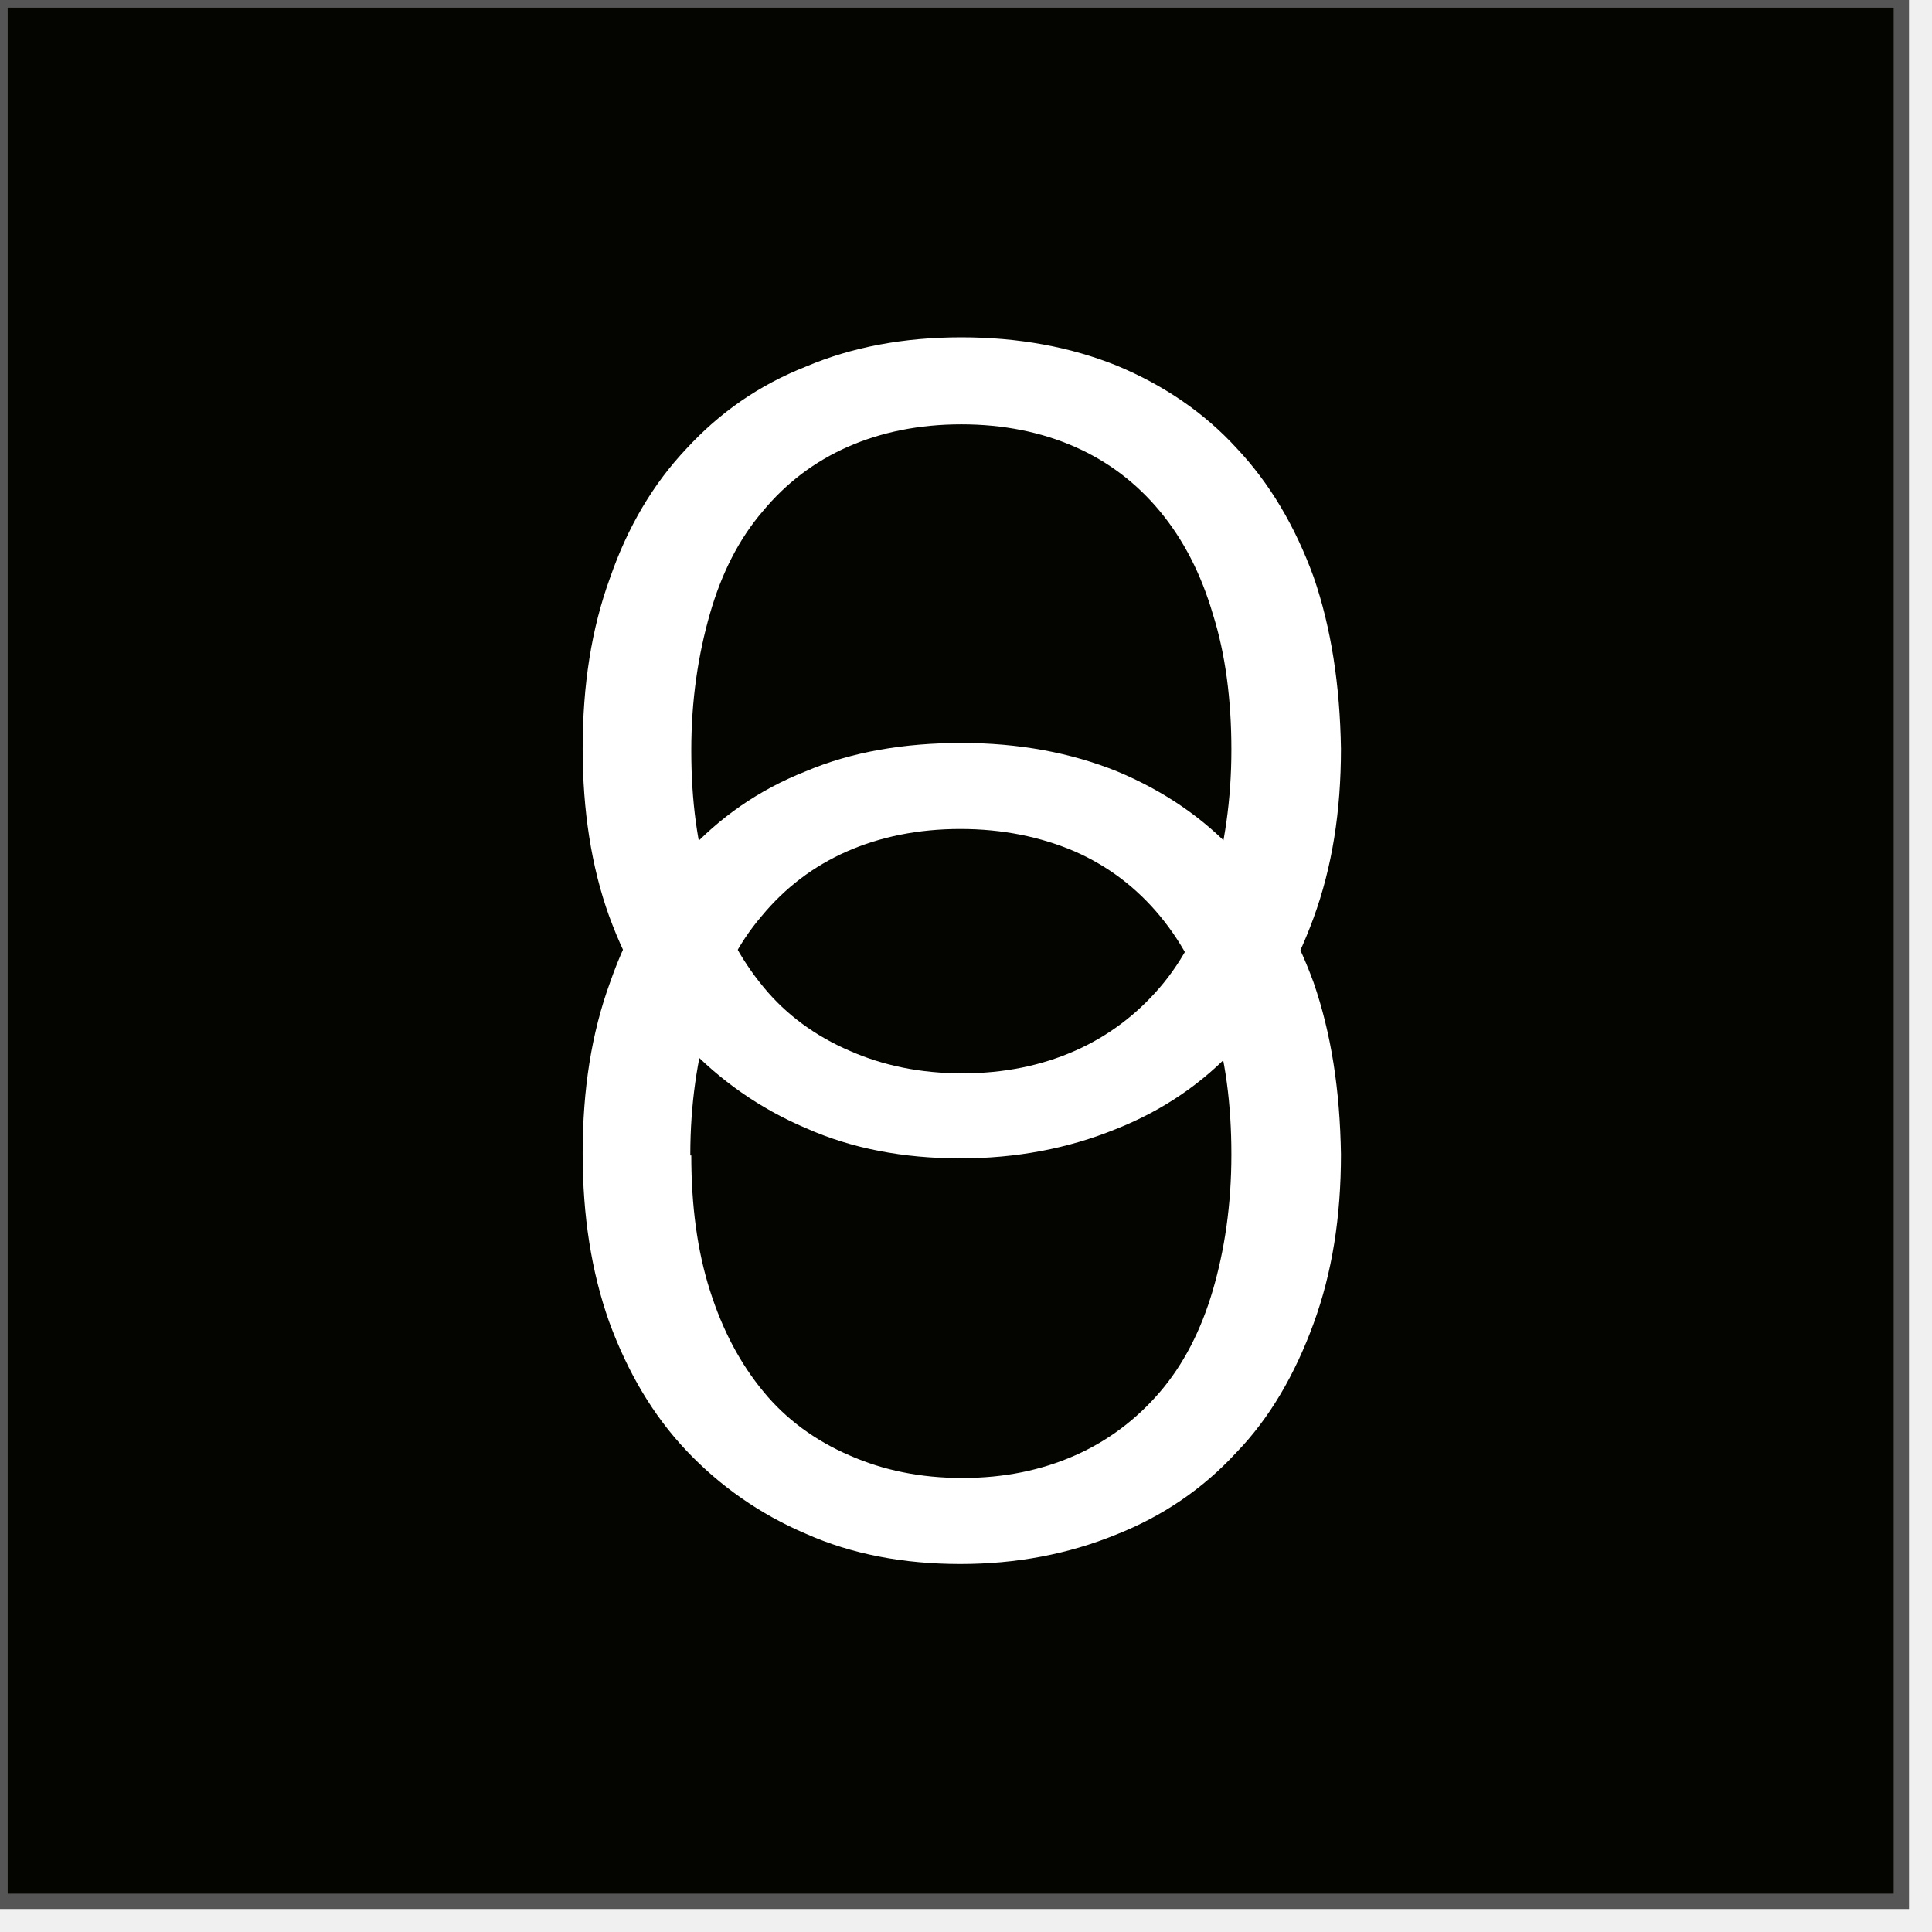
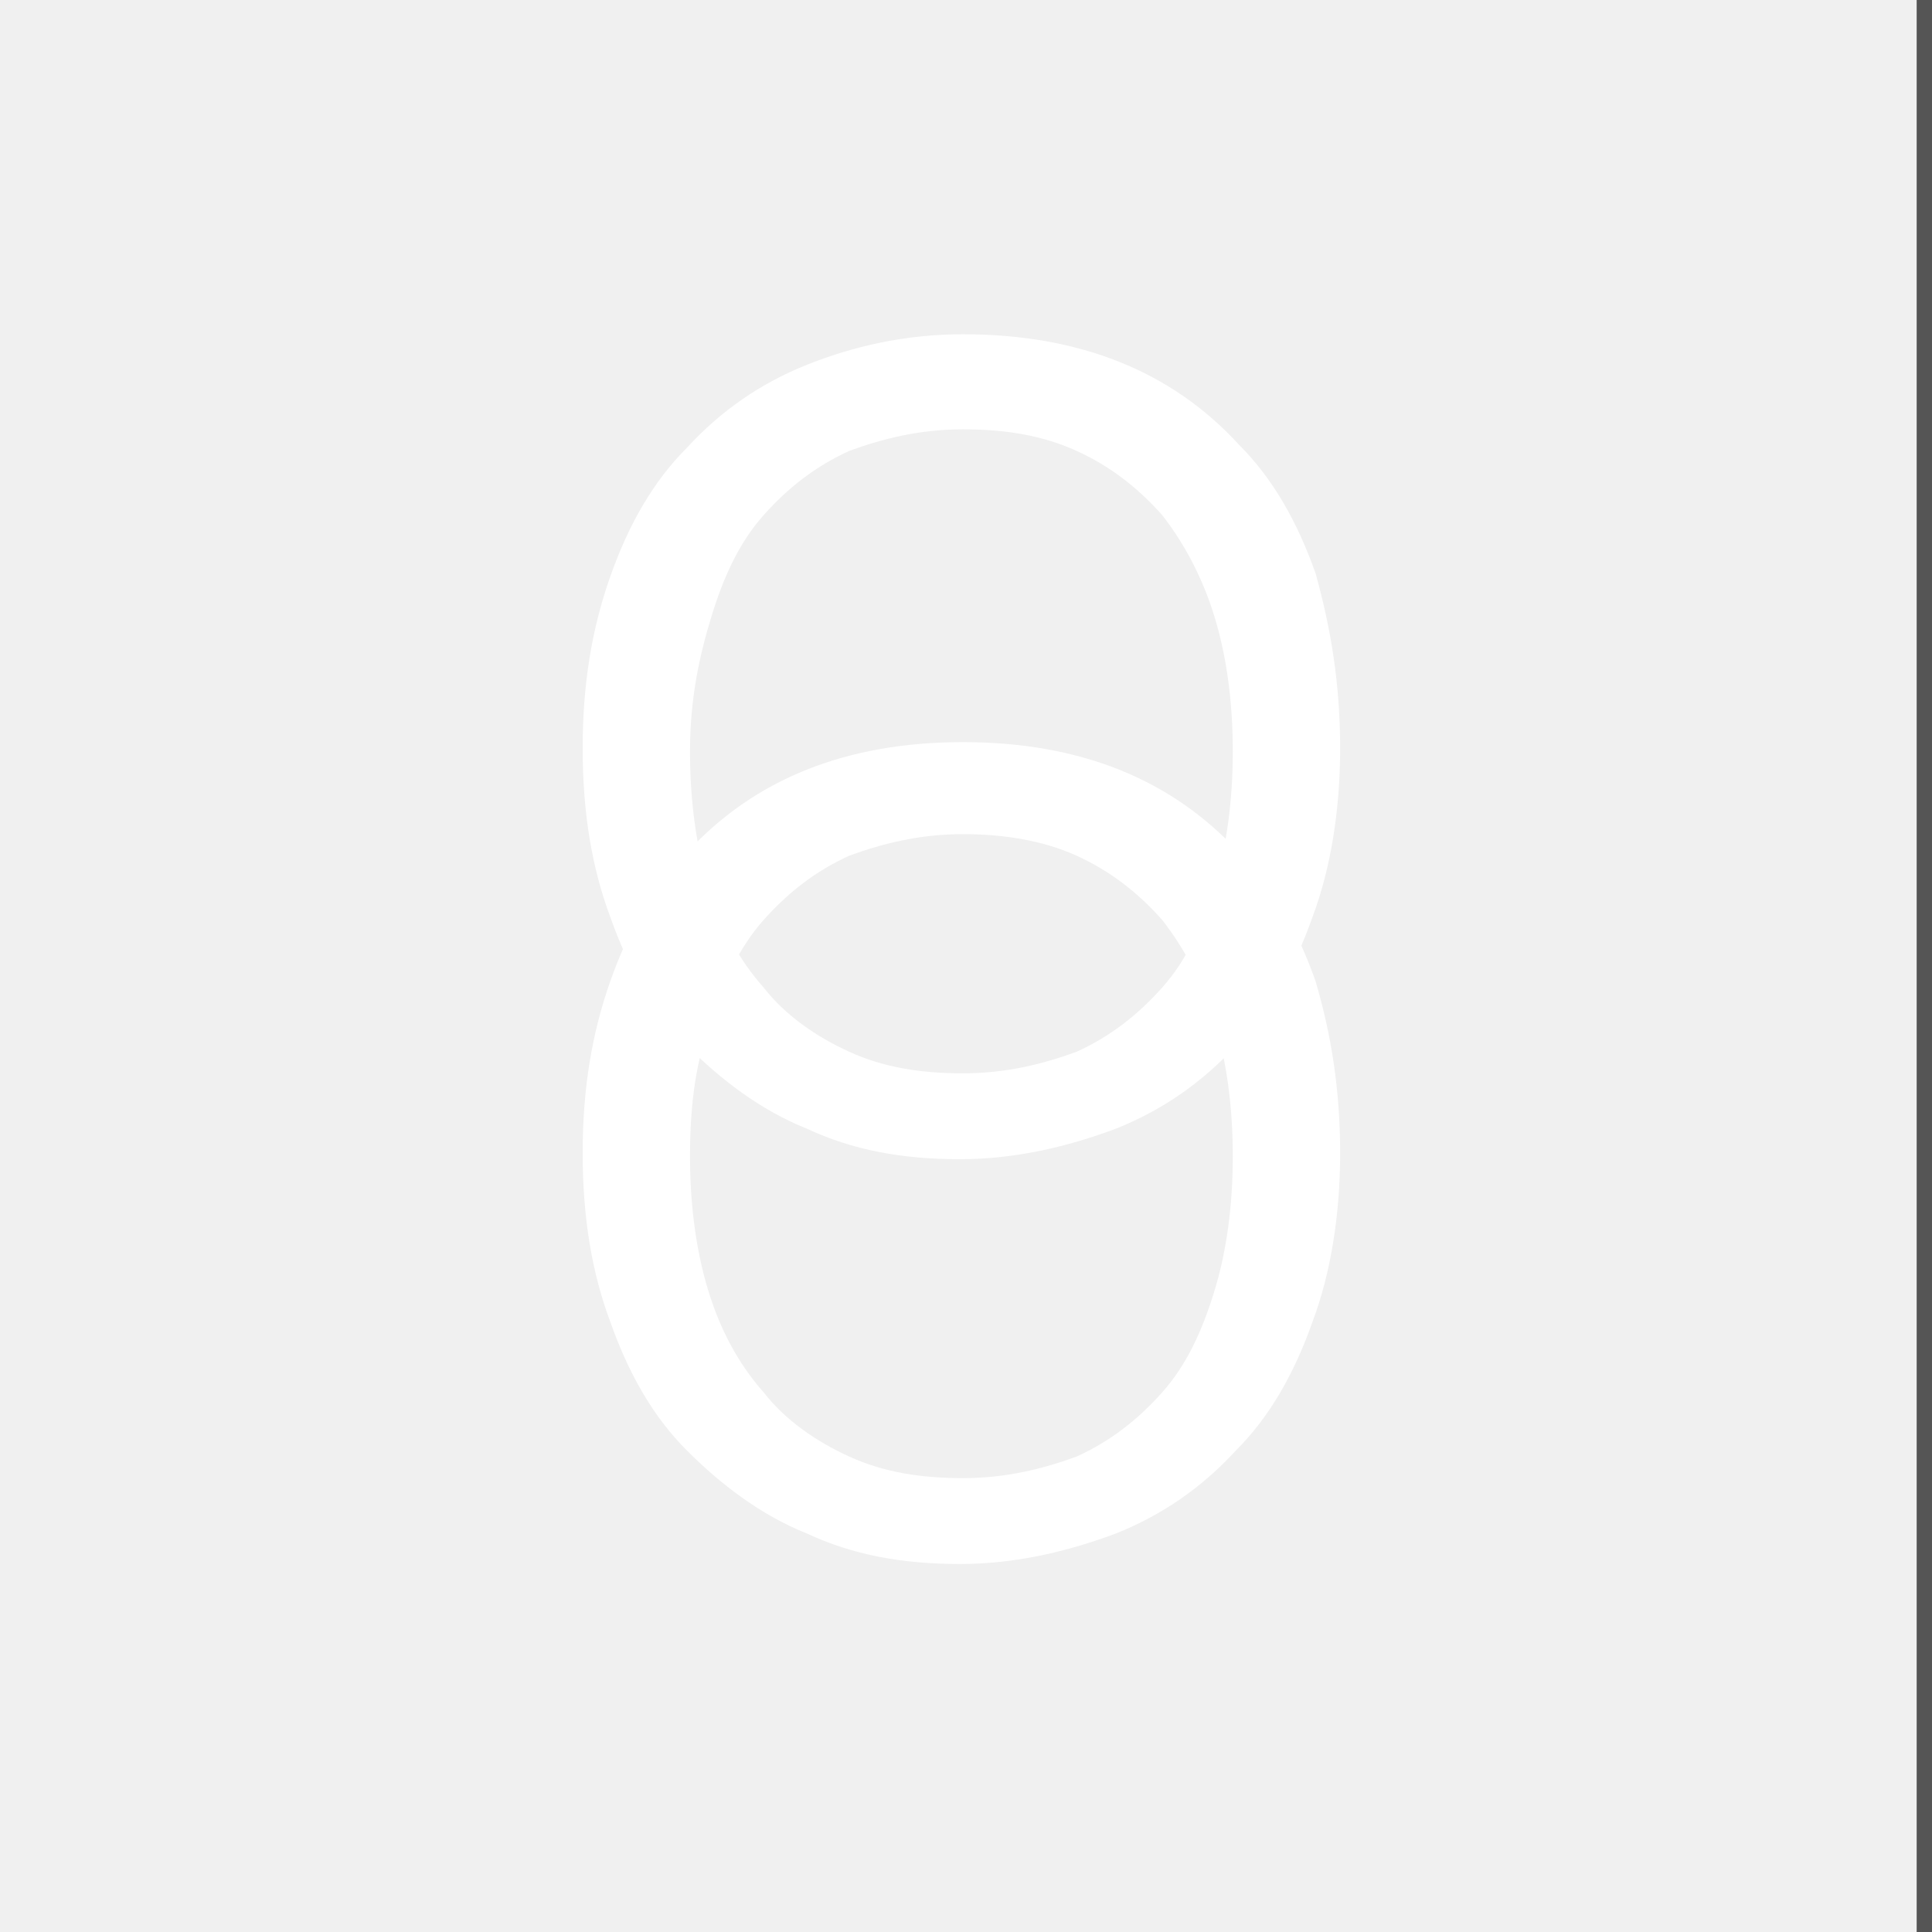
- <svg xmlns="http://www.w3.org/2000/svg" width="63" height="63" viewBox="0 0 63 63" fill="none">
-   <rect width="62" height="62" fill="#050500" stroke="#555555" stroke-width="0.5" />
-   <path fill-rule="evenodd" clip-rule="evenodd" d="M43.727 24.418C43.727 26.458 43.44 28.275 42.834 29.932C42.228 31.59 41.398 33.024 40.313 34.139C39.228 35.319 37.92 36.211 36.389 36.817C34.825 37.454 33.134 37.773 31.316 37.773C29.465 37.773 27.774 37.454 26.275 36.785C24.775 36.147 23.467 35.223 22.382 34.076C21.297 32.928 20.468 31.526 19.861 29.869C19.287 28.275 19 26.426 19 24.418C19 22.347 19.287 20.498 19.893 18.841C20.468 17.183 21.297 15.781 22.382 14.633C23.467 13.454 24.743 12.562 26.275 11.956C27.774 11.319 29.465 11 31.348 11C33.23 11 34.921 11.319 36.421 11.924C37.952 12.562 39.26 13.454 40.313 14.602C41.398 15.749 42.228 17.151 42.834 18.809C43.408 20.466 43.695 22.347 43.727 24.418ZM22.542 24.482C22.542 26.108 22.733 27.574 23.148 28.881C23.563 30.187 24.137 31.271 24.903 32.195C25.637 33.088 26.594 33.789 27.71 34.267C28.795 34.745 30.008 35 31.38 35C32.752 35 33.964 34.745 35.049 34.267C36.134 33.789 37.059 33.088 37.825 32.195C38.59 31.303 39.165 30.187 39.548 28.881C39.93 27.574 40.154 26.076 40.154 24.45C40.154 22.825 39.962 21.327 39.548 20.02C39.165 18.713 38.59 17.598 37.825 16.673C37.059 15.749 36.134 15.048 35.049 14.57C33.964 14.092 32.72 13.837 31.348 13.837C29.976 13.837 28.731 14.092 27.647 14.57C26.562 15.048 25.637 15.749 24.871 16.673C24.105 17.566 23.531 18.681 23.148 20.02C22.765 21.359 22.542 22.825 22.542 24.45V24.482Z" fill="white" />
-   <path fill-rule="evenodd" clip-rule="evenodd" d="M43.727 37.645C43.727 39.685 43.44 41.502 42.834 43.159C42.228 44.817 41.398 46.251 40.313 47.367C39.228 48.546 37.92 49.438 36.389 50.044C34.825 50.681 33.134 51 31.316 51C29.465 51 27.774 50.681 26.275 50.012C24.775 49.374 23.467 48.45 22.382 47.303C21.297 46.155 20.468 44.753 19.861 43.096C19.287 41.47 19 39.653 19 37.614C19 35.542 19.287 33.693 19.893 32.036C20.468 30.378 21.297 28.976 22.382 27.829C23.467 26.649 24.743 25.757 26.275 25.151C27.774 24.514 29.497 24.227 31.348 24.227C33.23 24.227 34.921 24.546 36.421 25.151C37.952 25.789 39.26 26.681 40.313 27.829C41.398 28.976 42.228 30.378 42.834 32.036C43.408 33.693 43.695 35.542 43.727 37.645ZM22.542 37.677C22.542 39.303 22.733 40.769 23.148 42.076C23.563 43.382 24.137 44.466 24.903 45.39C25.637 46.283 26.594 46.984 27.71 47.462C28.795 47.94 30.008 48.195 31.38 48.195C32.752 48.195 33.964 47.94 35.049 47.462C36.134 46.984 37.059 46.283 37.825 45.39C38.59 44.498 39.165 43.382 39.548 42.076C39.93 40.769 40.154 39.303 40.154 37.645C40.154 36.02 39.962 34.522 39.548 33.215C39.165 31.908 38.59 30.793 37.825 29.869C37.059 28.944 36.134 28.243 35.049 27.765C33.932 27.287 32.688 27.032 31.316 27.032C29.944 27.032 28.7 27.287 27.615 27.765C26.53 28.243 25.605 28.944 24.839 29.869C24.073 30.761 23.499 31.876 23.116 33.215C22.733 34.522 22.51 36.02 22.51 37.645V37.677H22.542Z" fill="white" />
+ <svg xmlns="http://www.w3.org/2000/svg" version="1.1" id="Layer_1" x="0px" y="0px" viewBox="0 0 63 63" style="enable-background:new 0 0 63 63;" xml:space="preserve">
+   <style type="text/css">
+ 	.st0{fill-rule:evenodd;clip-rule:evenodd;fill:#FFFFFF;}
+ 	.st1{fill:#555555;}
+ </style>
+   <path class="st0" d="M43.7,24.4c0,2-0.3,3.9-0.9,5.5c-0.6,1.7-1.4,3.1-2.5,4.2c-1.1,1.2-2.4,2.1-3.9,2.7c-1.6,0.6-3.3,1-5.1,1  c-1.9,0-3.5-0.3-5-1c-1.5-0.6-2.8-1.6-3.9-2.7c-1.1-1.1-1.9-2.5-2.5-4.2c-0.6-1.6-0.9-3.4-0.9-5.5c0-2.1,0.3-3.9,0.9-5.6  c0.6-1.7,1.4-3.1,2.5-4.2c1.1-1.2,2.4-2.1,3.9-2.7c1.5-0.6,3.2-1,5.1-1c1.9,0,3.6,0.3,5.1,0.9c1.5,0.6,2.8,1.5,3.9,2.7  c1.1,1.1,1.9,2.5,2.5,4.2C43.4,20.5,43.7,22.3,43.7,24.4z M22.5,24.5c0,1.6,0.2,3.1,0.6,4.4c0.4,1.3,1,2.4,1.8,3.3  c0.7,0.9,1.7,1.6,2.8,2.1c1.1,0.5,2.3,0.7,3.7,0.7c1.4,0,2.6-0.3,3.7-0.7c1.1-0.5,2-1.2,2.8-2.1c0.8-0.9,1.3-2,1.7-3.3  c0.4-1.3,0.6-2.8,0.6-4.4c0-1.6-0.2-3.1-0.6-4.4c-0.4-1.3-1-2.4-1.7-3.3c-0.8-0.9-1.7-1.6-2.8-2.1c-1.1-0.5-2.3-0.7-3.7-0.7  c-1.4,0-2.6,0.3-3.7,0.7c-1.1,0.5-2,1.2-2.8,2.1c-0.8,0.9-1.3,2-1.7,3.3C22.8,21.4,22.5,22.8,22.5,24.5L22.5,24.5z" />
+   <path class="st0" d="M43.7,37.6c0,2-0.3,3.9-0.9,5.5c-0.6,1.7-1.4,3.1-2.5,4.2c-1.1,1.2-2.4,2.1-3.9,2.7c-1.6,0.6-3.3,1-5.1,1  c-1.9,0-3.5-0.3-5-1c-1.5-0.6-2.8-1.6-3.9-2.7c-1.1-1.1-1.9-2.5-2.5-4.2c-0.6-1.6-0.9-3.4-0.9-5.5c0-2.1,0.3-3.9,0.9-5.6  c0.6-1.7,1.4-3.1,2.5-4.2c1.1-1.2,2.4-2.1,3.9-2.7c1.5-0.6,3.2-0.9,5.1-0.9c1.9,0,3.6,0.3,5.1,0.9c1.5,0.6,2.8,1.5,3.9,2.7  c1.1,1.1,1.9,2.5,2.5,4.2C43.4,33.7,43.7,35.5,43.7,37.6z M22.5,37.7c0,1.6,0.2,3.1,0.6,4.4c0.4,1.3,1,2.4,1.8,3.3  c0.7,0.9,1.7,1.6,2.8,2.1c1.1,0.5,2.3,0.7,3.7,0.7c1.4,0,2.6-0.3,3.7-0.7c1.1-0.5,2-1.2,2.8-2.1c0.8-0.9,1.3-2,1.7-3.3  c0.4-1.3,0.6-2.8,0.6-4.4c0-1.6-0.2-3.1-0.6-4.4c-0.4-1.3-1-2.4-1.7-3.3c-0.8-0.9-1.7-1.6-2.8-2.1c-1.1-0.5-2.4-0.7-3.7-0.7  c-1.4,0-2.6,0.3-3.7,0.7c-1.1,0.5-2,1.2-2.8,2.1c-0.8,0.9-1.3,2-1.7,3.3C22.7,34.5,22.5,36,22.5,37.7L22.5,37.7L22.5,37.7z" />
+   <rect x="62.5" y="0" class="st1" width="0.5" height="63" />
</svg>
